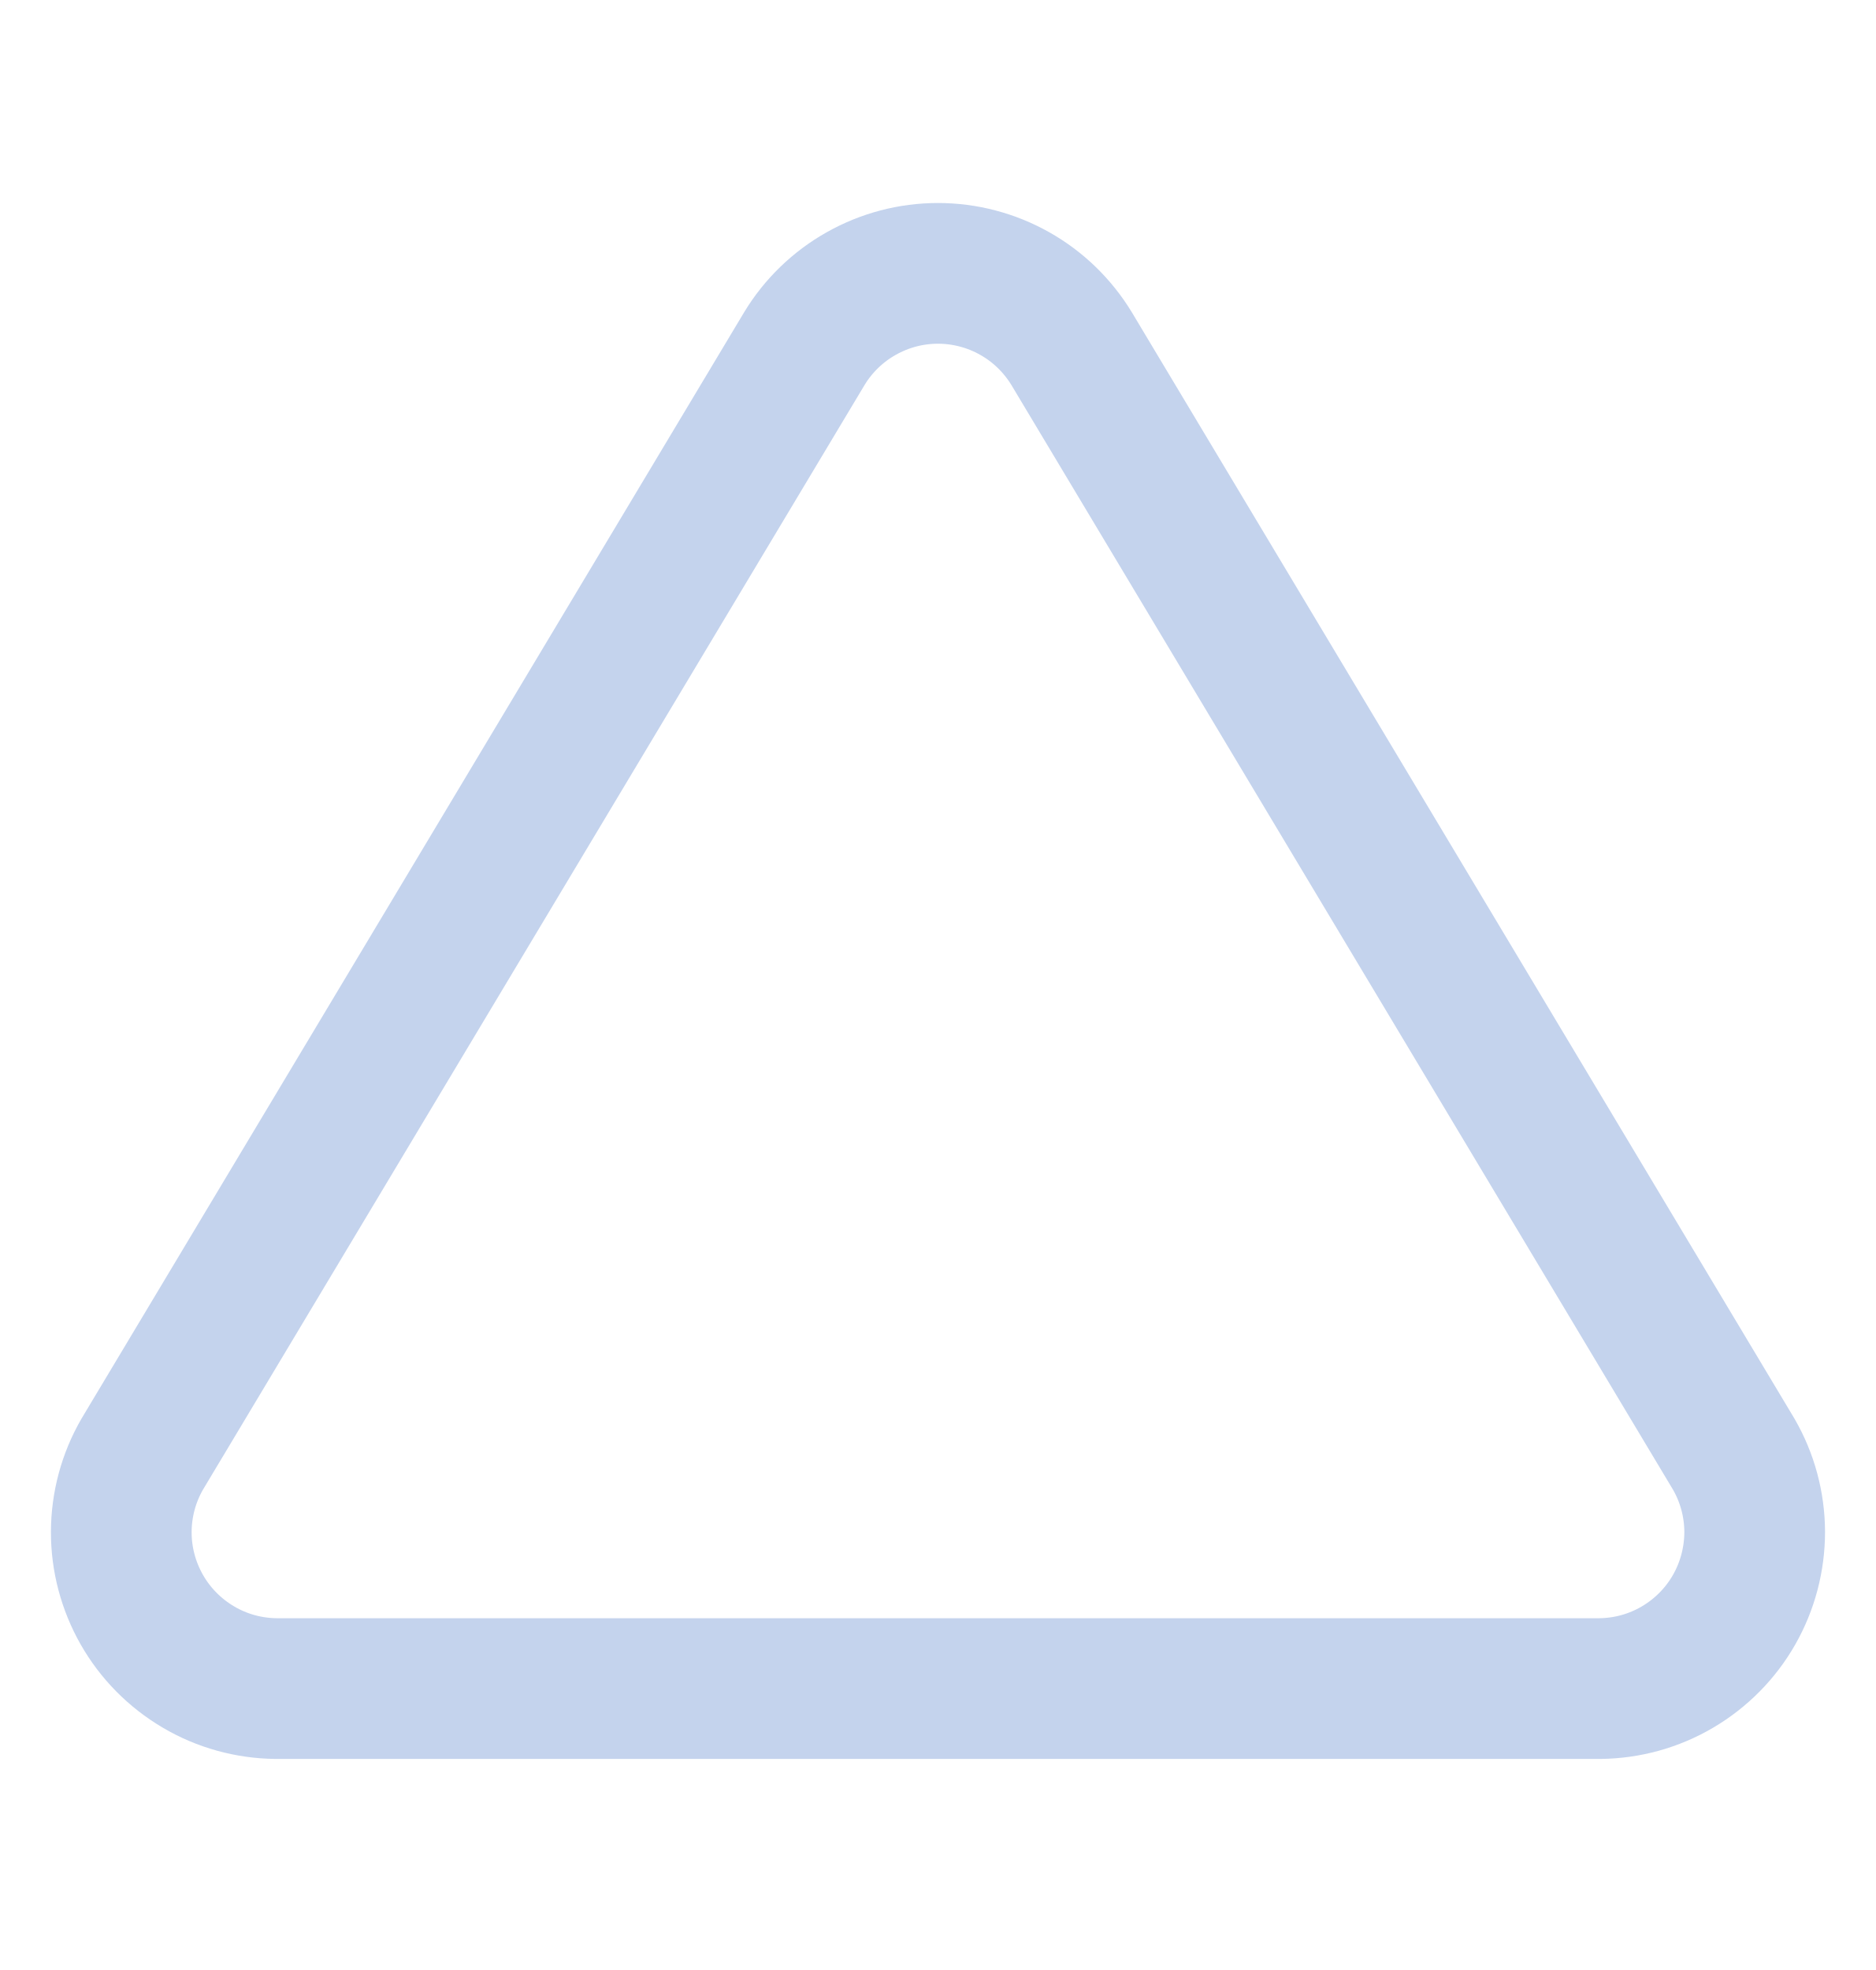
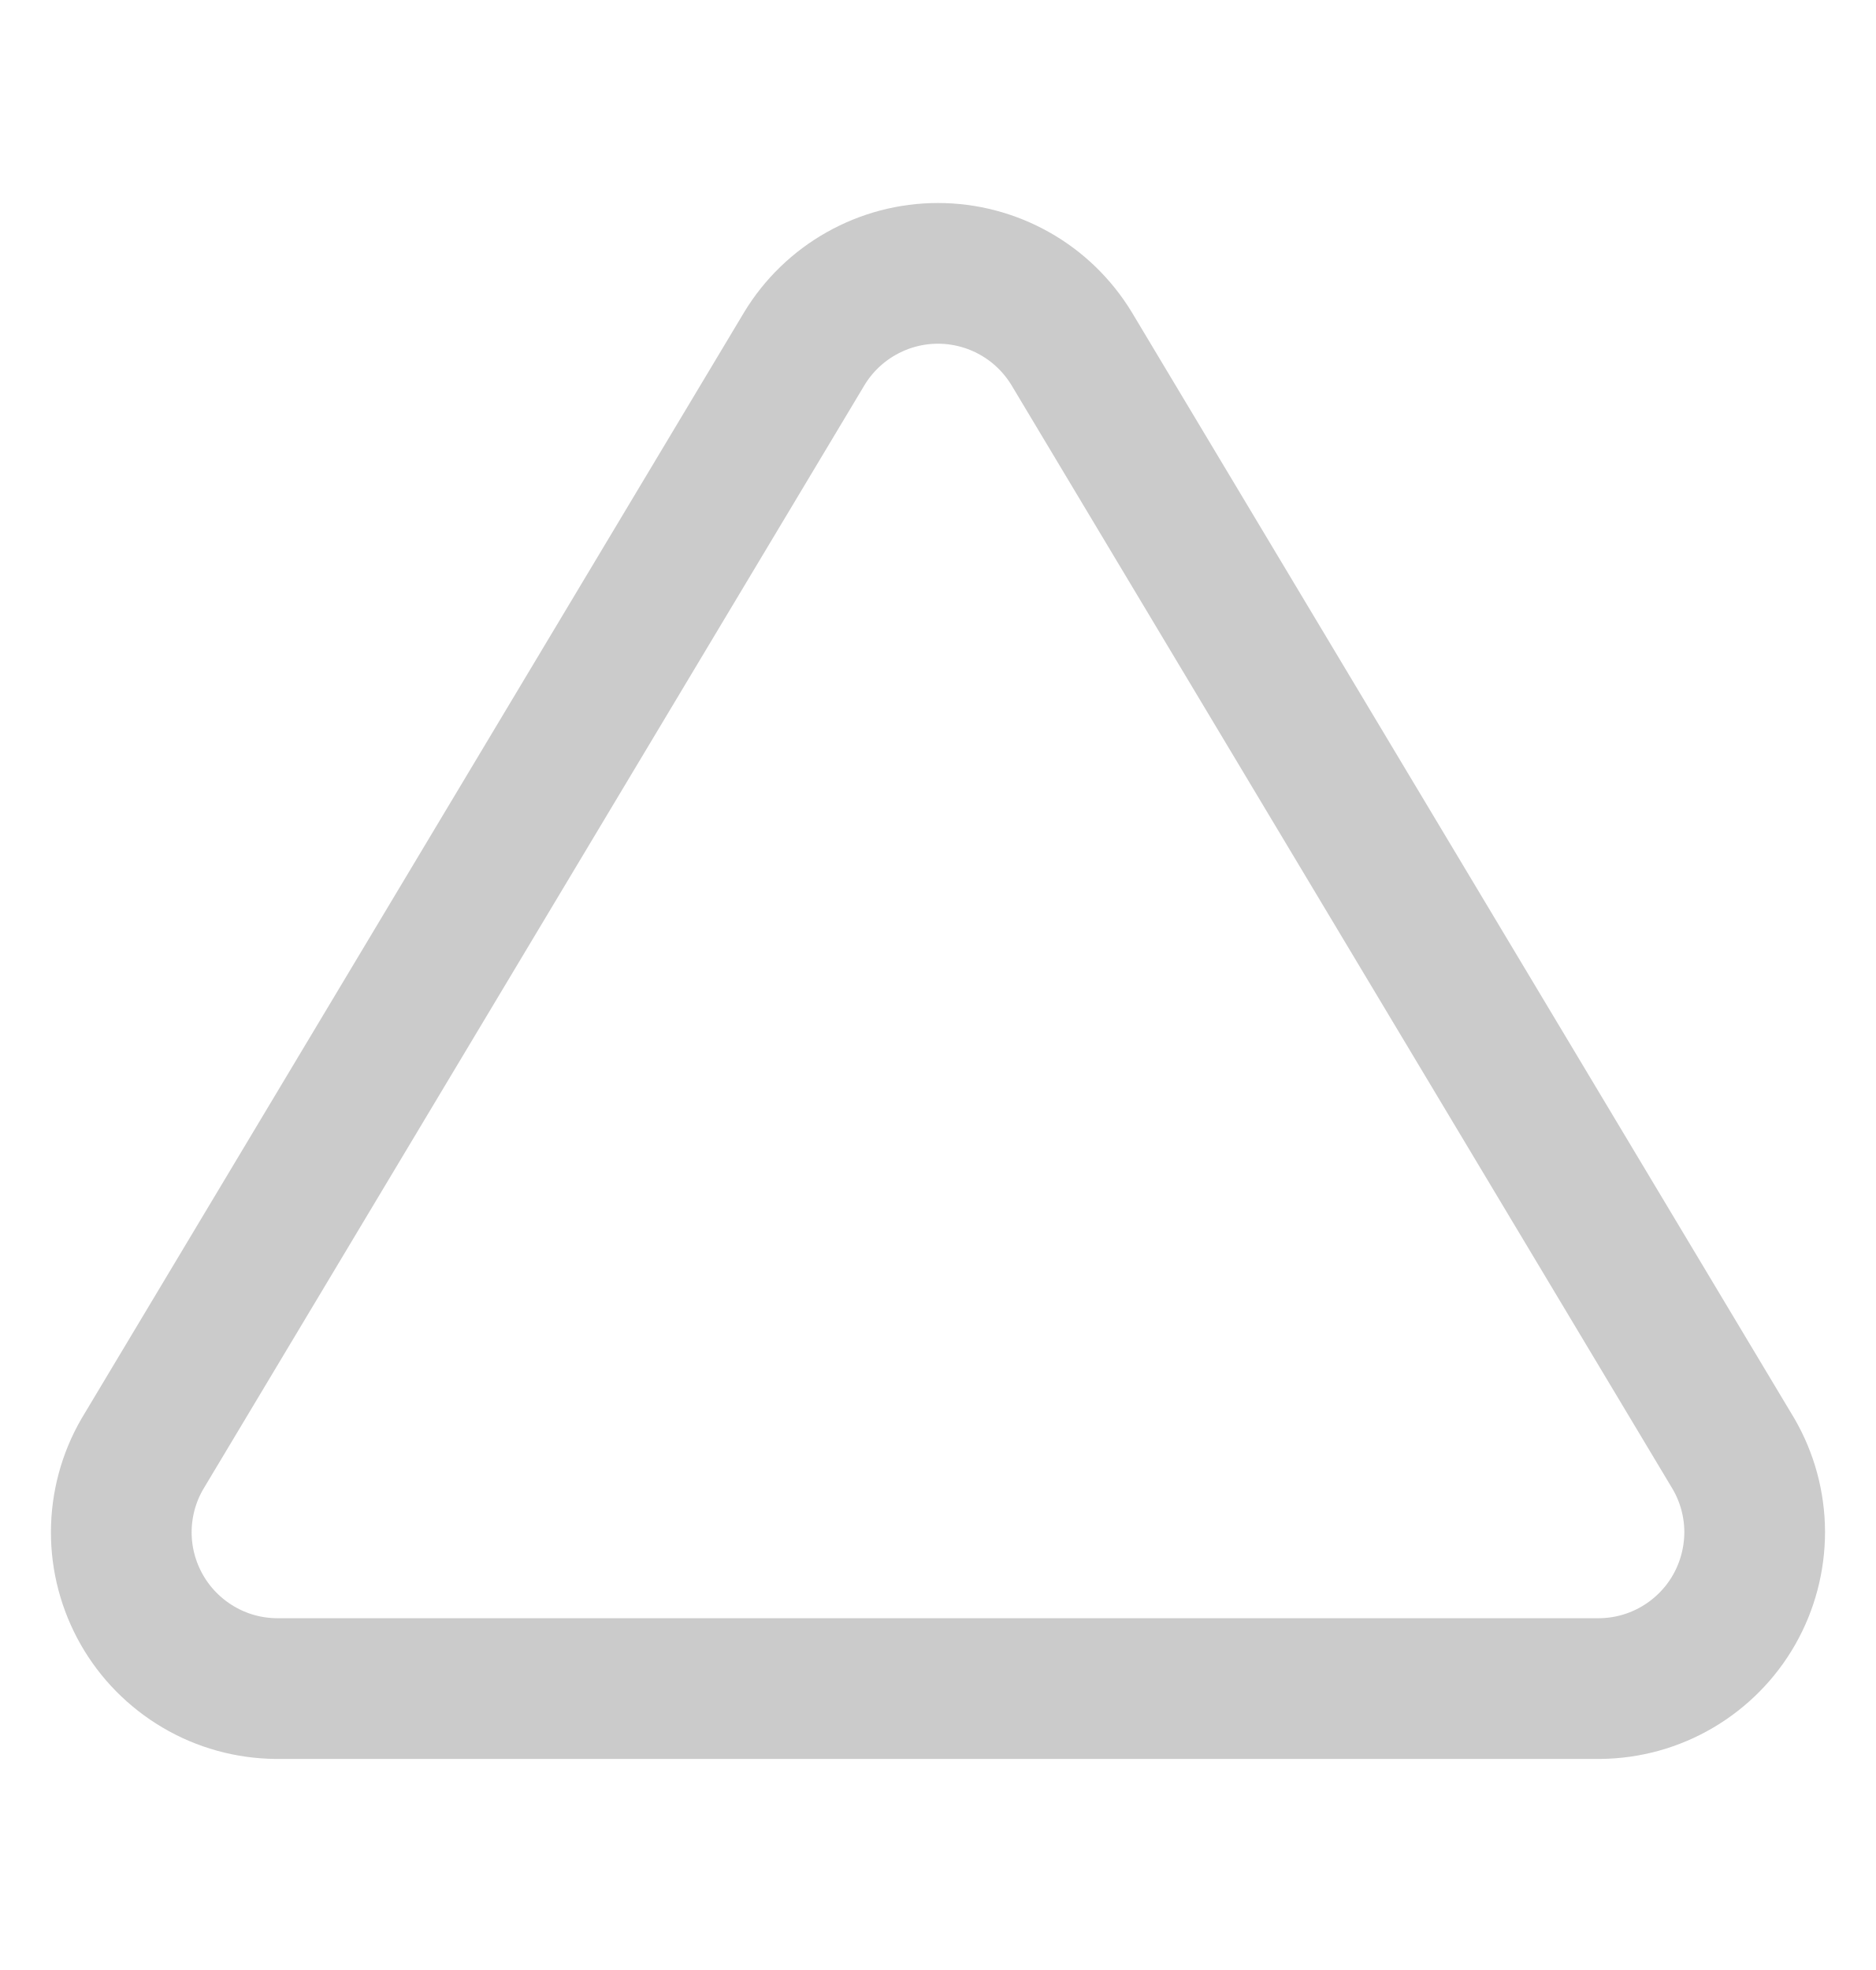
<svg xmlns="http://www.w3.org/2000/svg" width="20" height="21" viewBox="0 0 20 21" fill="none">
-   <path d="M8.575 3.717L1.517 15.5C1.371 15.752 1.294 16.038 1.293 16.329C1.292 16.62 1.368 16.906 1.512 17.159C1.656 17.412 1.864 17.622 2.115 17.77C2.365 17.918 2.651 17.997 2.942 18H17.058C17.349 17.997 17.634 17.918 17.885 17.77C18.136 17.622 18.344 17.412 18.488 17.159C18.632 16.906 18.707 16.62 18.707 16.329C18.706 16.038 18.629 15.752 18.483 15.5L11.425 3.717C11.276 3.472 11.067 3.269 10.818 3.129C10.568 2.988 10.286 2.914 10 2.914C9.713 2.914 9.432 2.988 9.182 3.129C8.933 3.269 8.723 3.472 8.575 3.717V3.717Z" stroke="#C4D3ED" stroke-width="1.5" stroke-linecap="round" stroke-linejoin="round" />
+   <path d="M8.575 3.717L1.517 15.5C1.371 15.752 1.294 16.038 1.293 16.329C1.292 16.62 1.368 16.906 1.512 17.159C1.656 17.412 1.864 17.622 2.115 17.77C2.365 17.918 2.651 17.997 2.942 18H17.058C17.349 17.997 17.634 17.918 17.885 17.77C18.136 17.622 18.344 17.412 18.488 17.159C18.632 16.906 18.707 16.62 18.707 16.329C18.706 16.038 18.629 15.752 18.483 15.5L11.425 3.717C11.276 3.472 11.067 3.269 10.818 3.129C10.568 2.988 10.286 2.914 10 2.914C9.713 2.914 9.432 2.988 9.182 3.129C8.933 3.269 8.723 3.472 8.575 3.717V3.717Z" stroke="#CBCBCB" stroke-width="1.5" stroke-linecap="round" stroke-linejoin="round" />
</svg>
